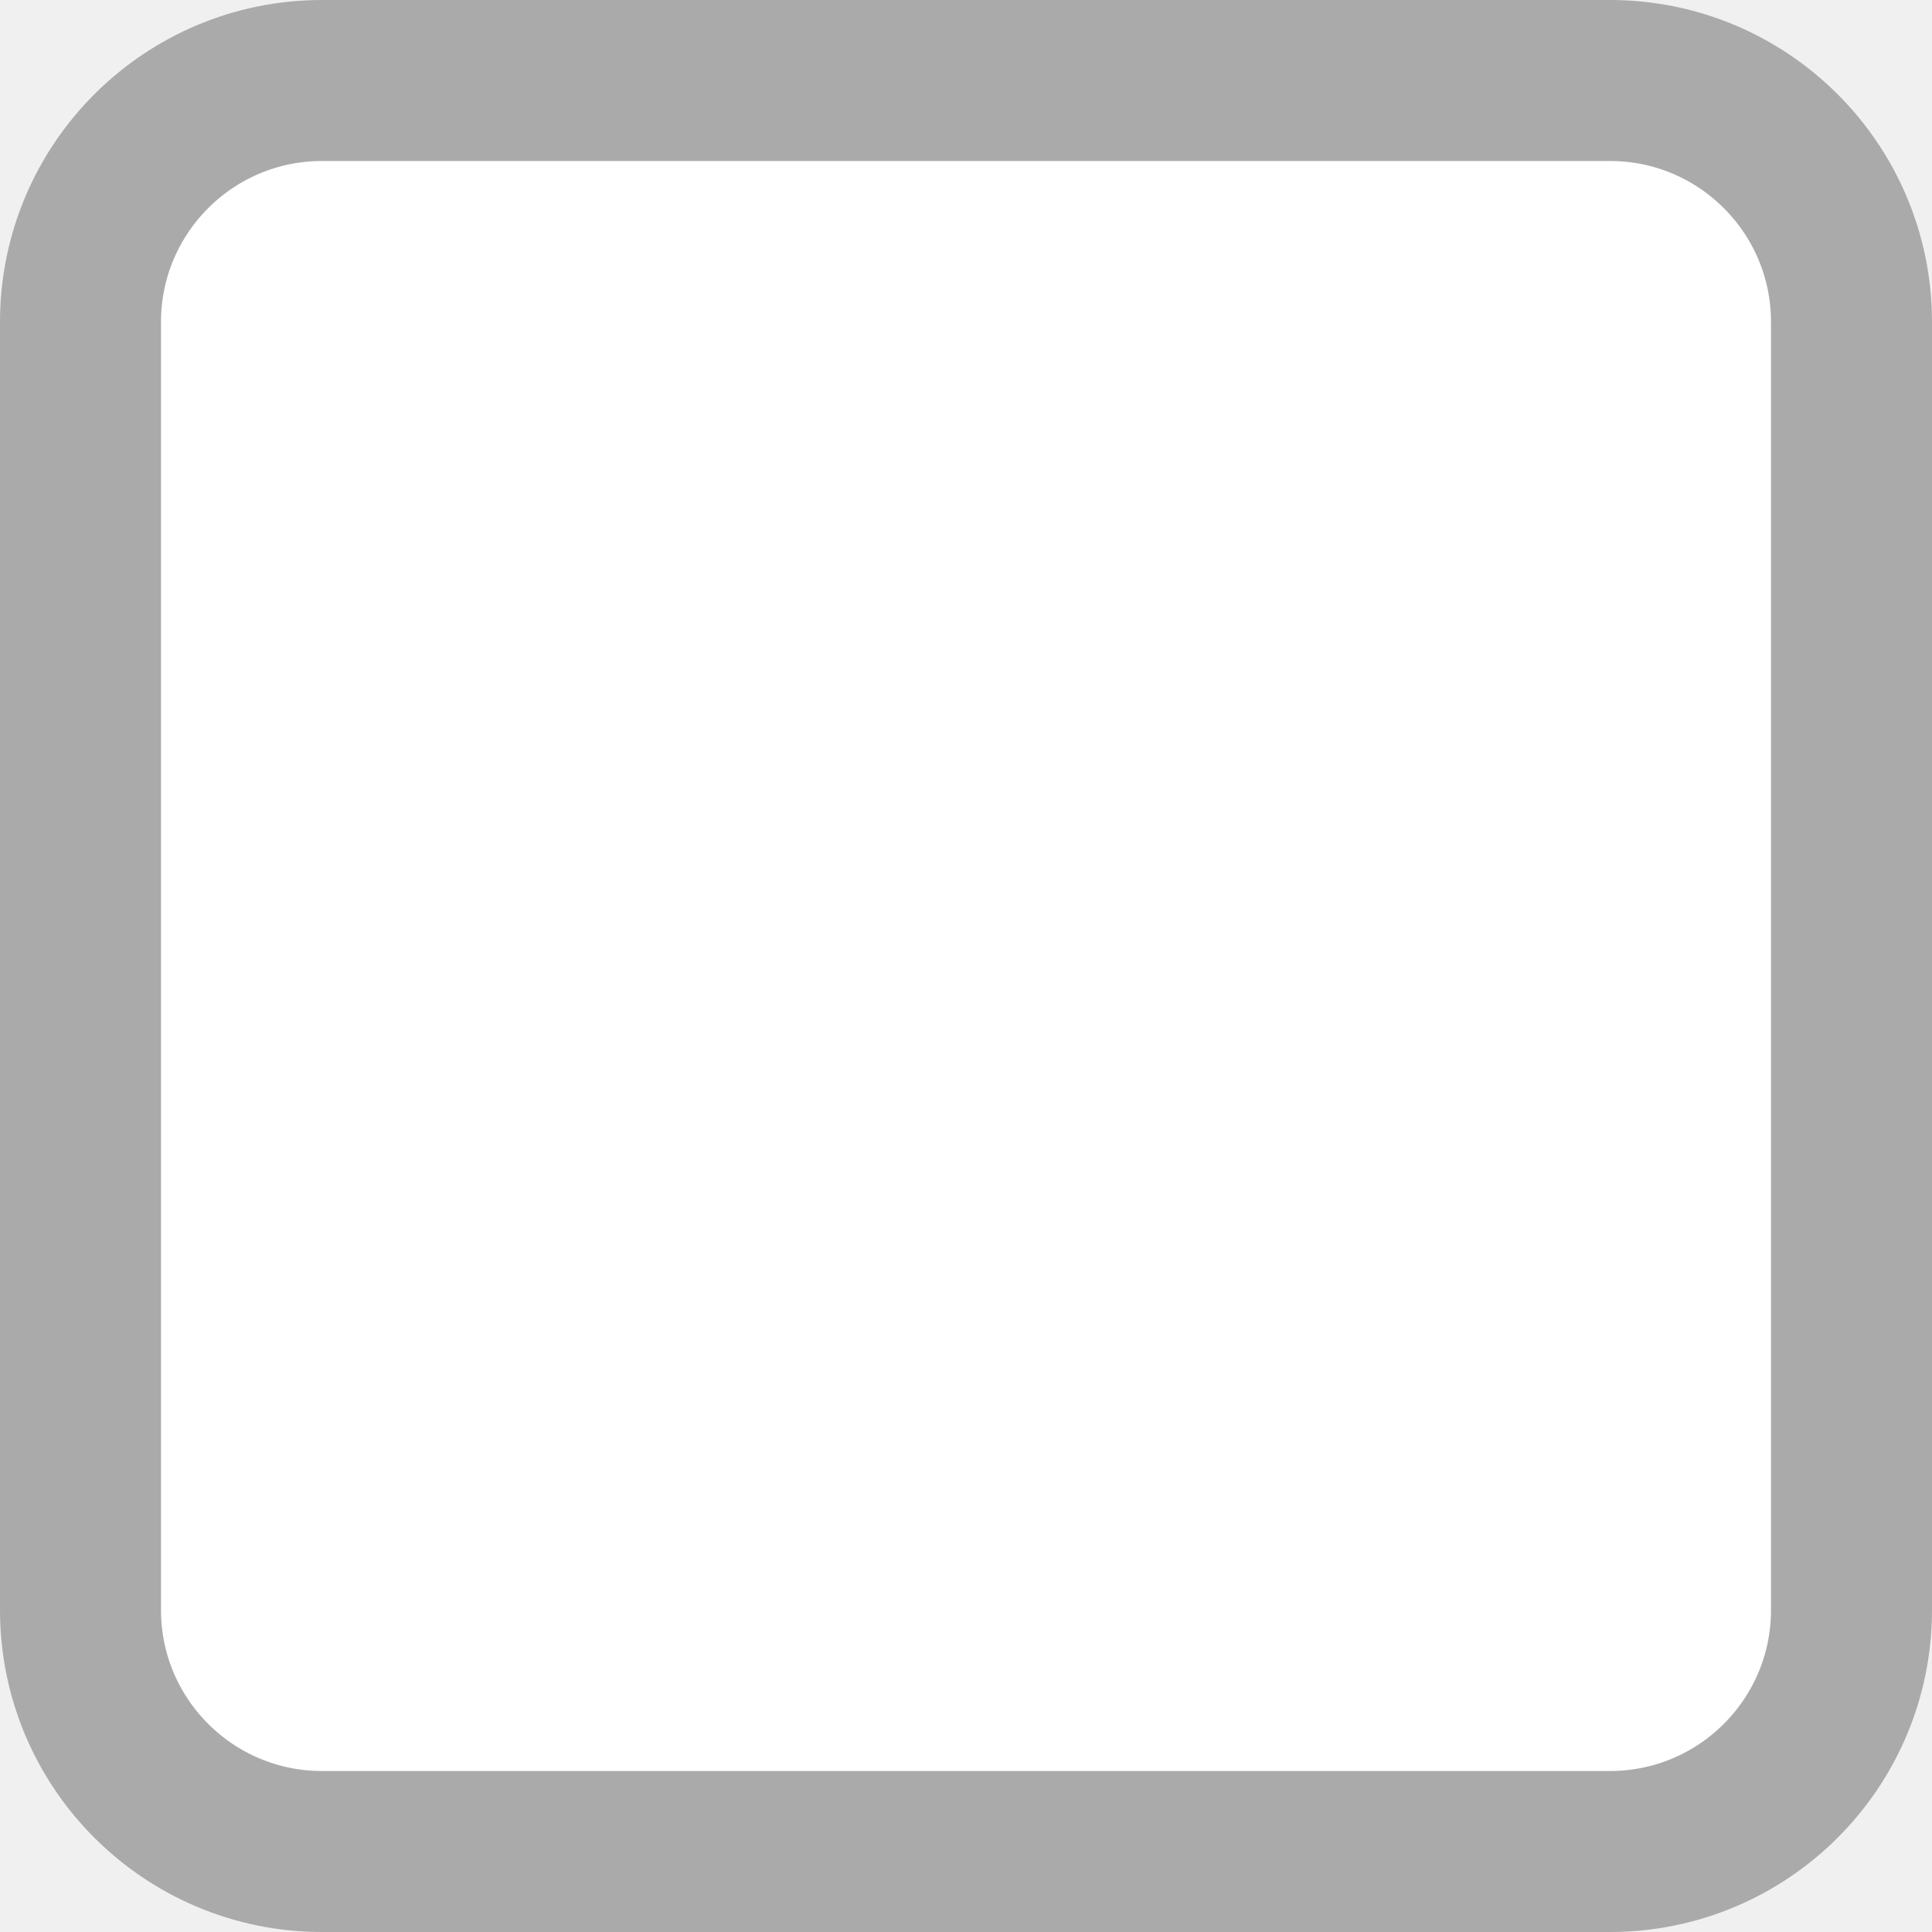
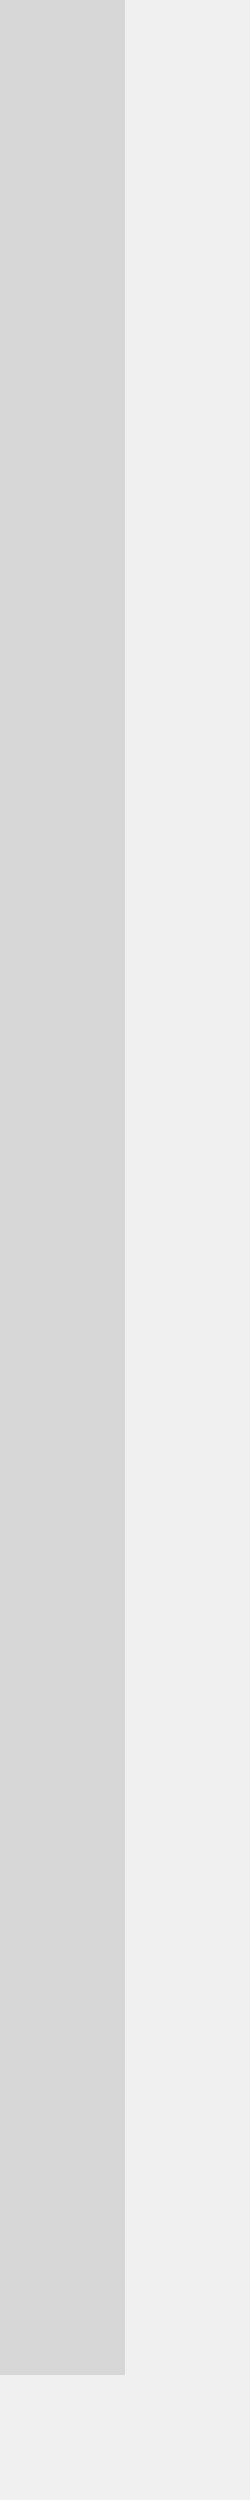
- <svg xmlns="http://www.w3.org/2000/svg" version="1.1" width="12px" height="12px" viewBox="6 341  12 12">
-   <path d="M 6.5 343  A 1.5 1.5 0 0 1 8 341.5 L 16 341.5  A 1.5 1.5 0 0 1 17.5 343 L 17.5 351  A 1.5 1.5 0 0 1 16 352.5 L 8 352.5  A 1.5 1.5 0 0 1 6.5 351 L 6.5 343  Z " fill-rule="nonzero" fill="#ffffff" stroke="none" />
-   <path d="M 6.5 343  A 1.5 1.5 0 0 1 8 341.5 L 16 341.5  A 1.5 1.5 0 0 1 17.5 343 L 17.5 351  A 1.5 1.5 0 0 1 16 352.5 L 8 352.5  A 1.5 1.5 0 0 1 6.5 351 L 6.5 343  Z " stroke-width="1" stroke="#aaaaaa" fill="none" />
+ <svg xmlns="http://www.w3.org/2000/svg" version="1.1" width="2px" height="20px">
+   <g transform="matrix(1 0 0 1 -1109 -191 )">
+     <path d="M 1109.5 191  L 1109.5 210  " stroke-width="1" stroke="#d7d7d7" fill="none" />
+   </g>
</svg>
